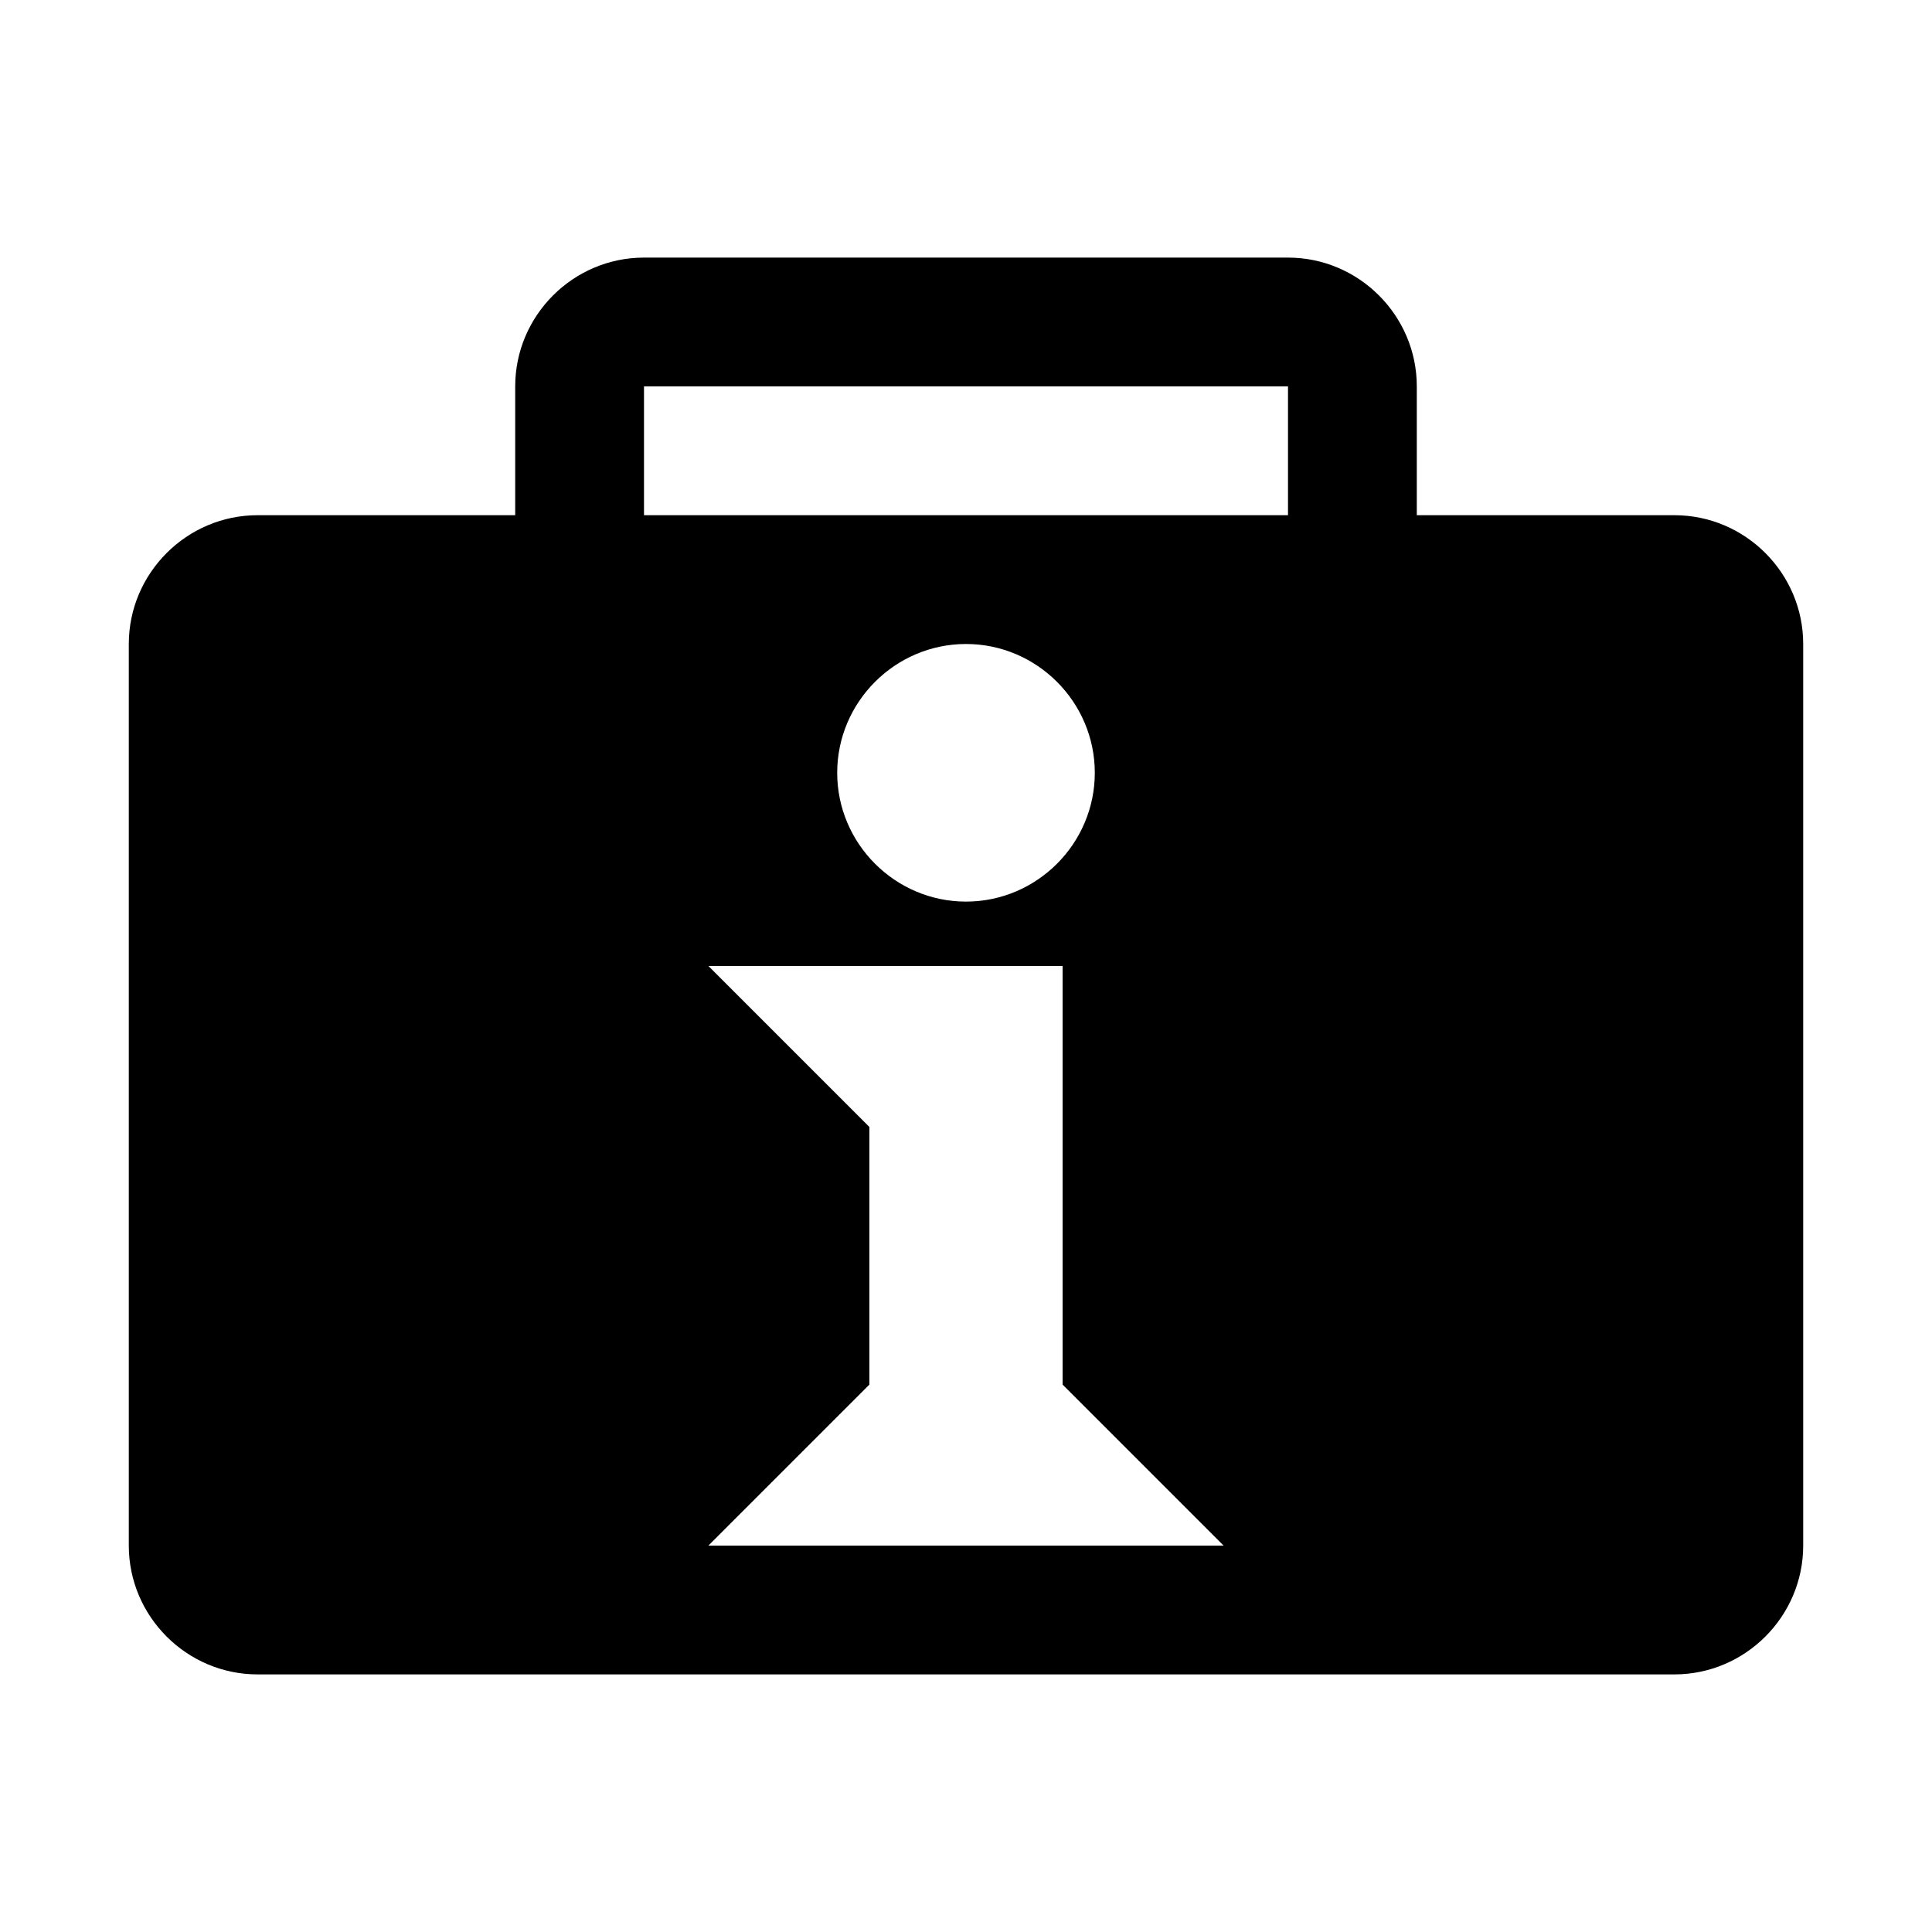
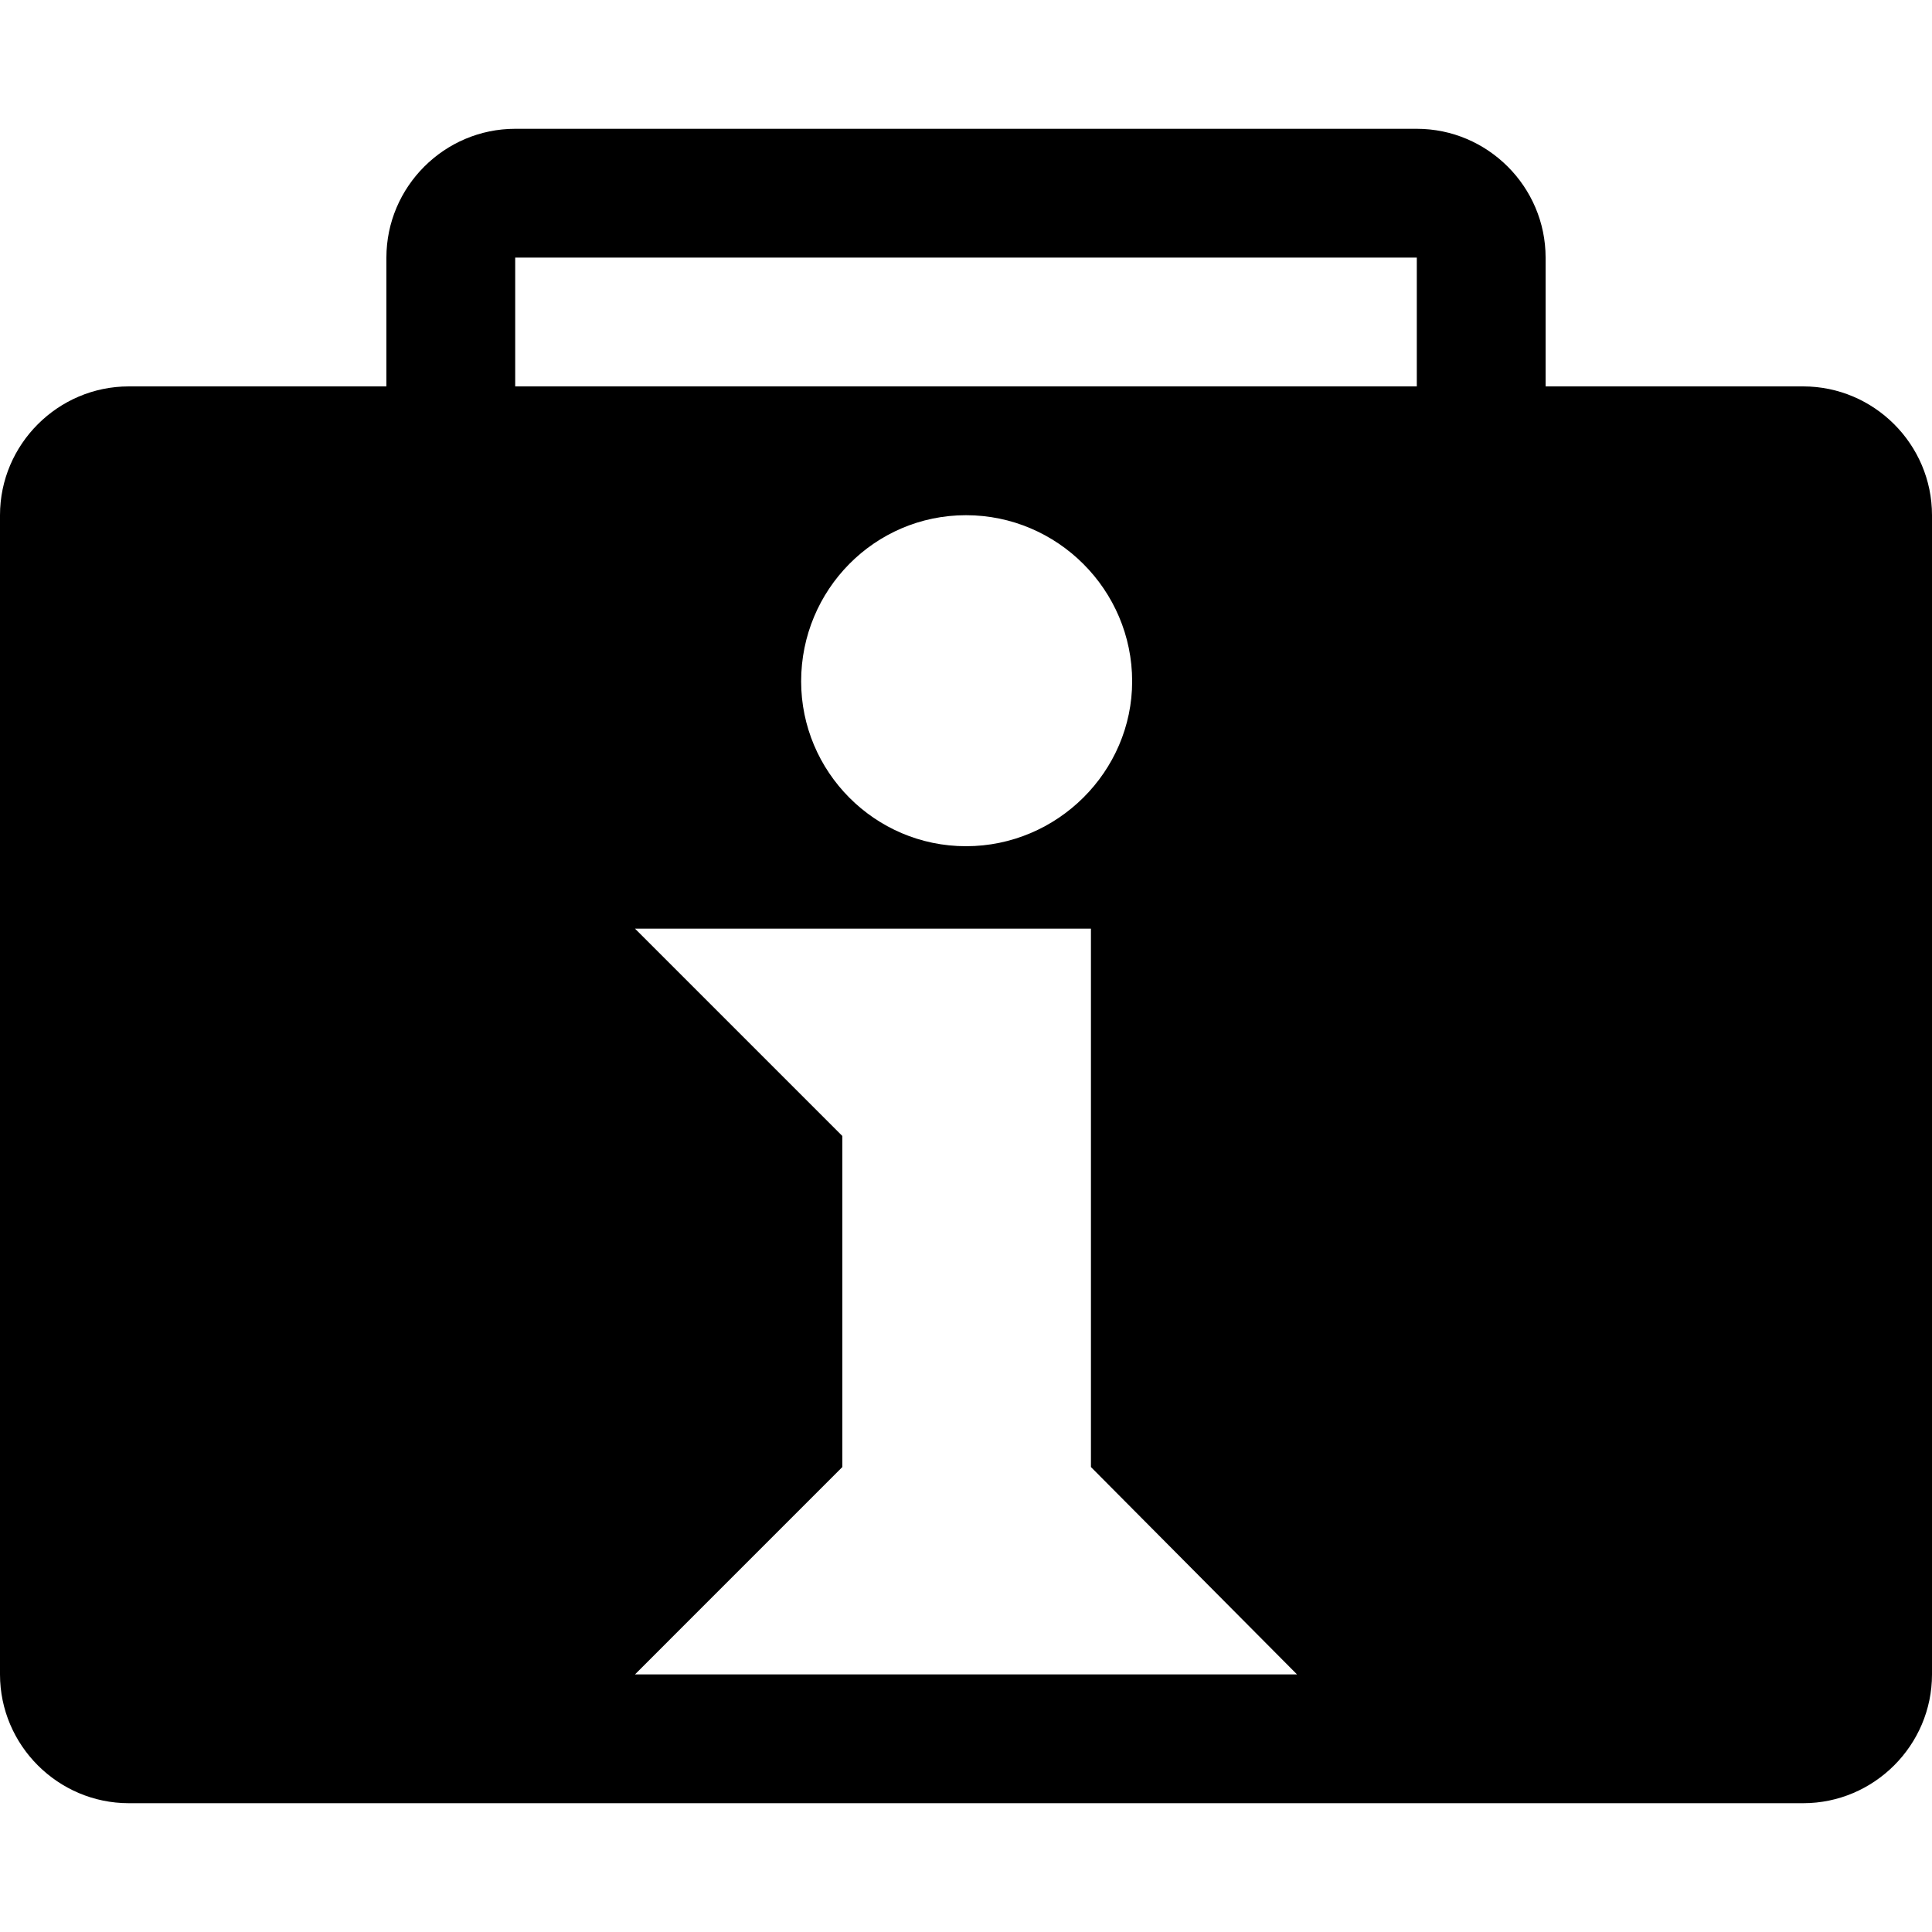
<svg xmlns="http://www.w3.org/2000/svg" viewBox="0 0 15 15">
-   <path d="M5 4L10 4L10 3L5 3L5 4ZM4 4L4 3C4 2.45 4.45 2 5 2L10 2C10.55 2 11 2.45 11 3L11 4L13 4C13.55 4 14 4.45 14 5L14 12C14 12.55 13.55 13 13 13L2 13C1.45 13 1 12.55 1 12L1 5C1 4.45 1.45 4 2 4L4 4ZM5.5 7.5L6.75 8.75L6.75 10.75L5.5 12L9.5 12L8.25 10.75L8.25 7.5L5.5 7.5ZM7.5 7C8.05 7 8.5 6.55 8.5 6C8.5 5.45 8.05 5 7.5 5C6.95 5 6.5 5.45 6.5 6C6.5 6.55 6.95 7 7.5 7Z" />
+   <path d="M11 1C11.55 1 12 1.45 12 2L12 3L14 3C14.55 3 15 3.45 15 4L15 13C15 13.55 14.55 14 14 14L1 14C0.45 14 0 13.55 0 13L0 4C0 3.45 0.45 3 1 3L3 3L3 2C3 1.45 3.45 1 4 1L11 1ZM8.47 7.21L4.93 7.21L6.54 8.82L6.54 11.39L4.93 13L10.07 13L8.47 11.39L8.47 7.21ZM7.5 4C6.79 4 6.22 4.58 6.22 5.29C6.22 5.99 6.79 6.57 7.5 6.57C8.21 6.57 8.79 5.99 8.79 5.29C8.79 4.58 8.21 4 7.5 4ZM11 2L4 2L4 3L11 3L11 2Z" />
</svg>
